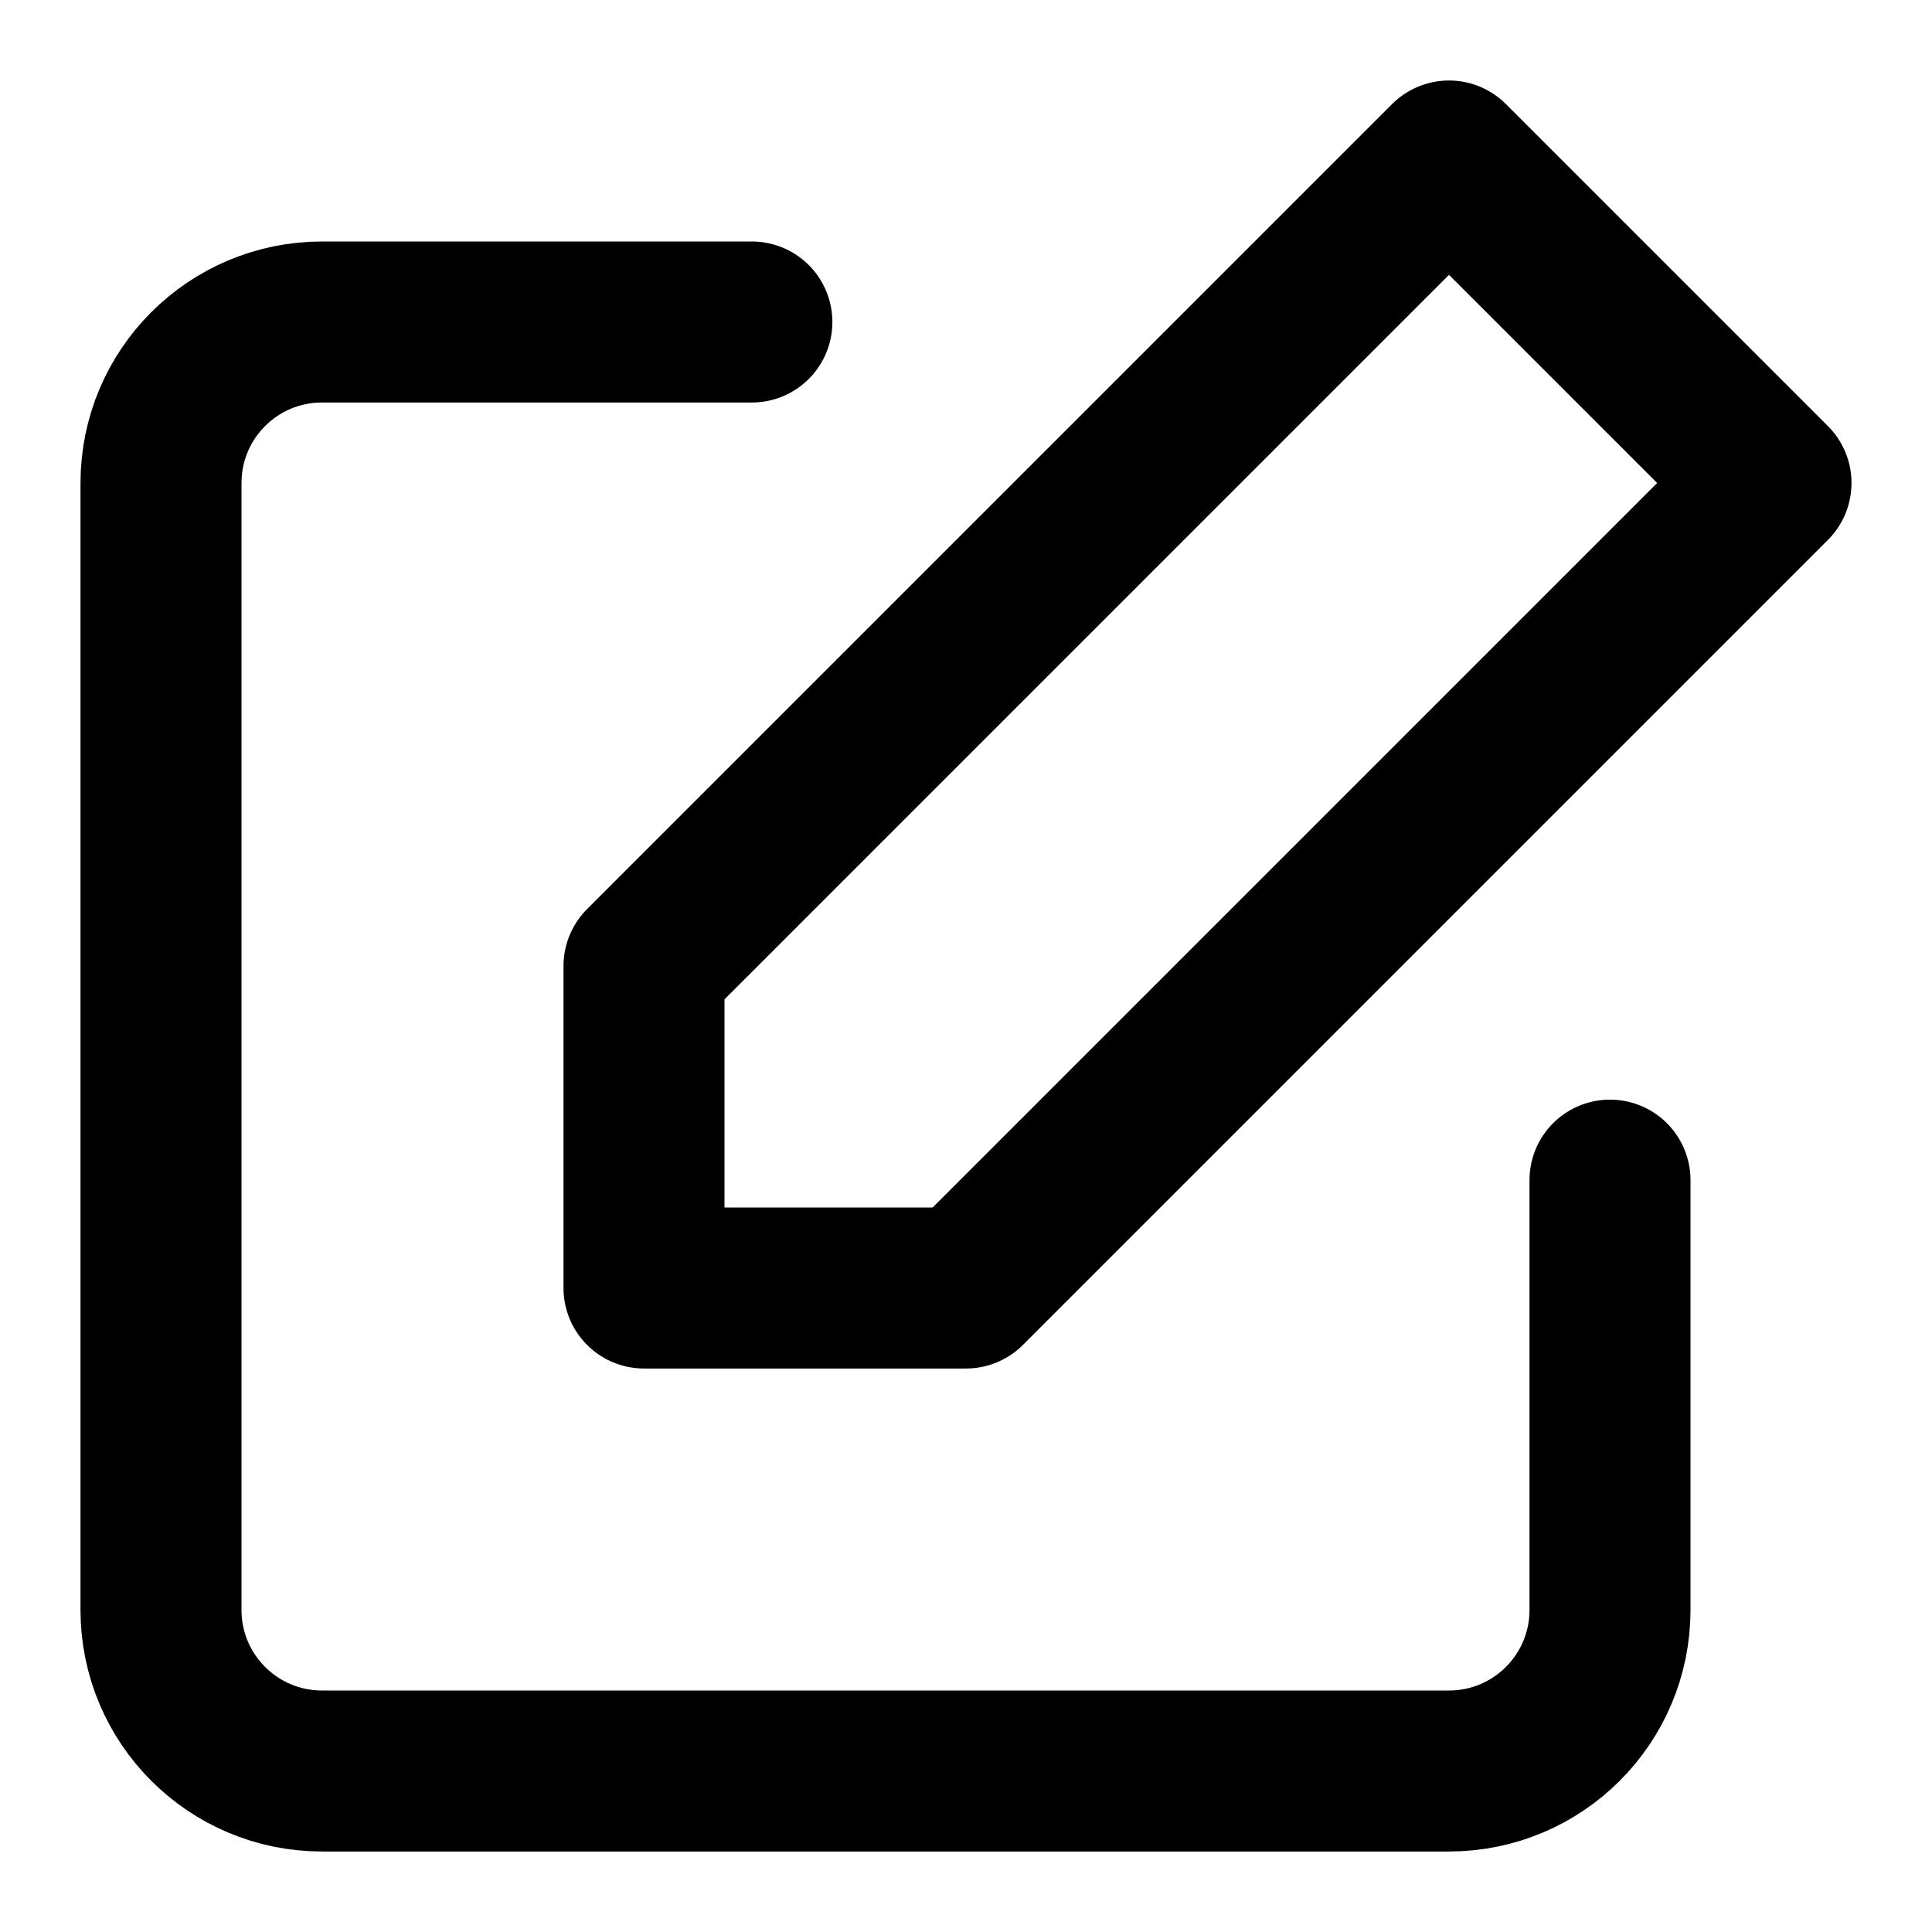
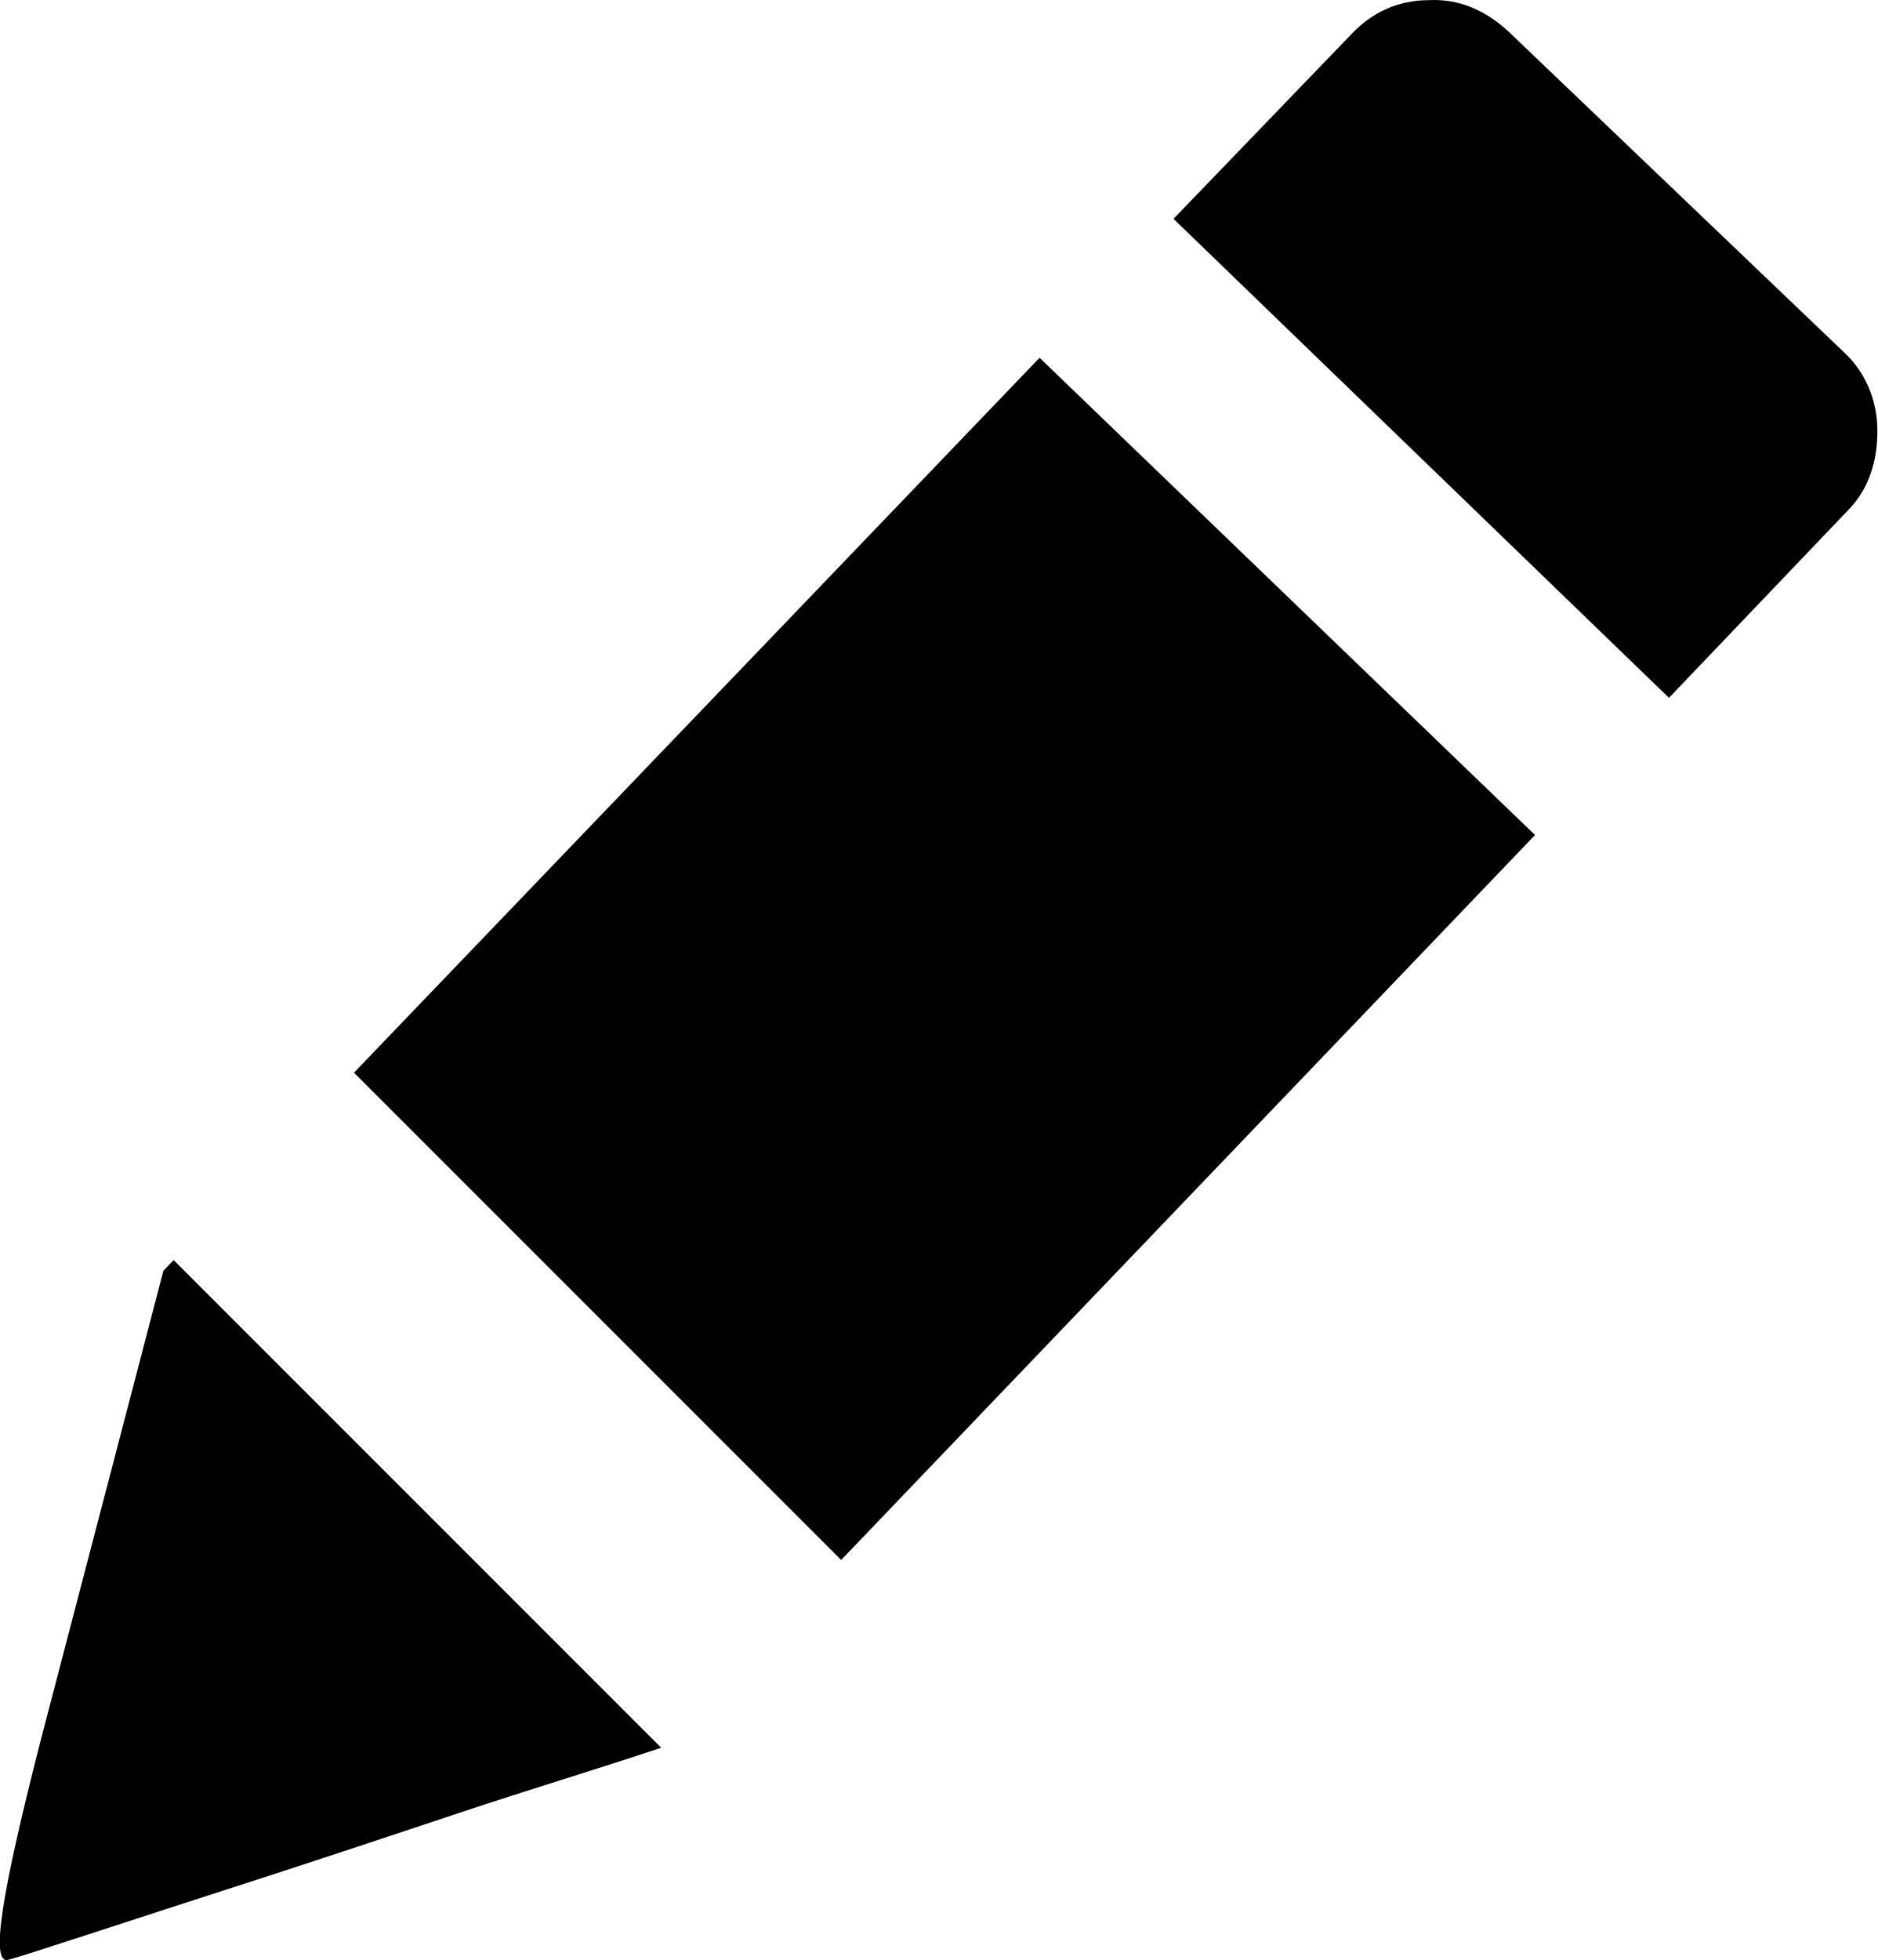
- <svg xmlns="http://www.w3.org/2000/svg" viewBox="0 0 24 24" fill="none" stroke="currentColor" stroke-width="2" stroke-linecap="round" stroke-linejoin="round" class="feather feather-edit">
-   <path d="M20 14.66V20a2 2 0 0 1-2 2H4a2 2 0 0 1-2-2V6a2 2 0 0 1 2-2h5.34" />
-   <polygon points="18 2 22 6 12 16 8 16 8 12 18 2" />
+ <svg xmlns="http://www.w3.org/2000/svg" version="1.1" id="Layer_1" x="0px" y="0px" viewBox="0 0 117.74 122.88" style="enable-background:new 0 0 117.74 122.88" xml:space="preserve">
+   <style type="text/css">.st0{fill-rule:evenodd;clip-rule:evenodd;}</style>
+   <g>
+     <path class="st0" d="M94.62,2c-1.46-1.36-3.14-2.09-5.02-1.99c-1.88,0-3.56,0.73-4.92,2.2L73.59,13.72l31.07,30.03l11.19-11.72 c1.36-1.36,1.88-3.14,1.88-5.02s-0.73-3.66-2.09-4.92L94.62,2L94.62,2L94.62,2z M41.44,109.58c-4.08,1.36-8.26,2.62-12.35,3.98 c-4.08,1.36-8.16,2.72-12.35,4.08c-9.73,3.14-15.07,4.92-16.22,5.23c-1.15,0.31-0.42-4.18,1.99-13.6l7.74-29.61l0.64-0.66 l30.56,30.56L41.44,109.58L41.44,109.58L41.44,109.58z M22.2,67.25l42.99-44.82l31.07,29.92L52.75,97.8L22.2,67.25L22.2,67.25z" />
+   </g>
</svg>
